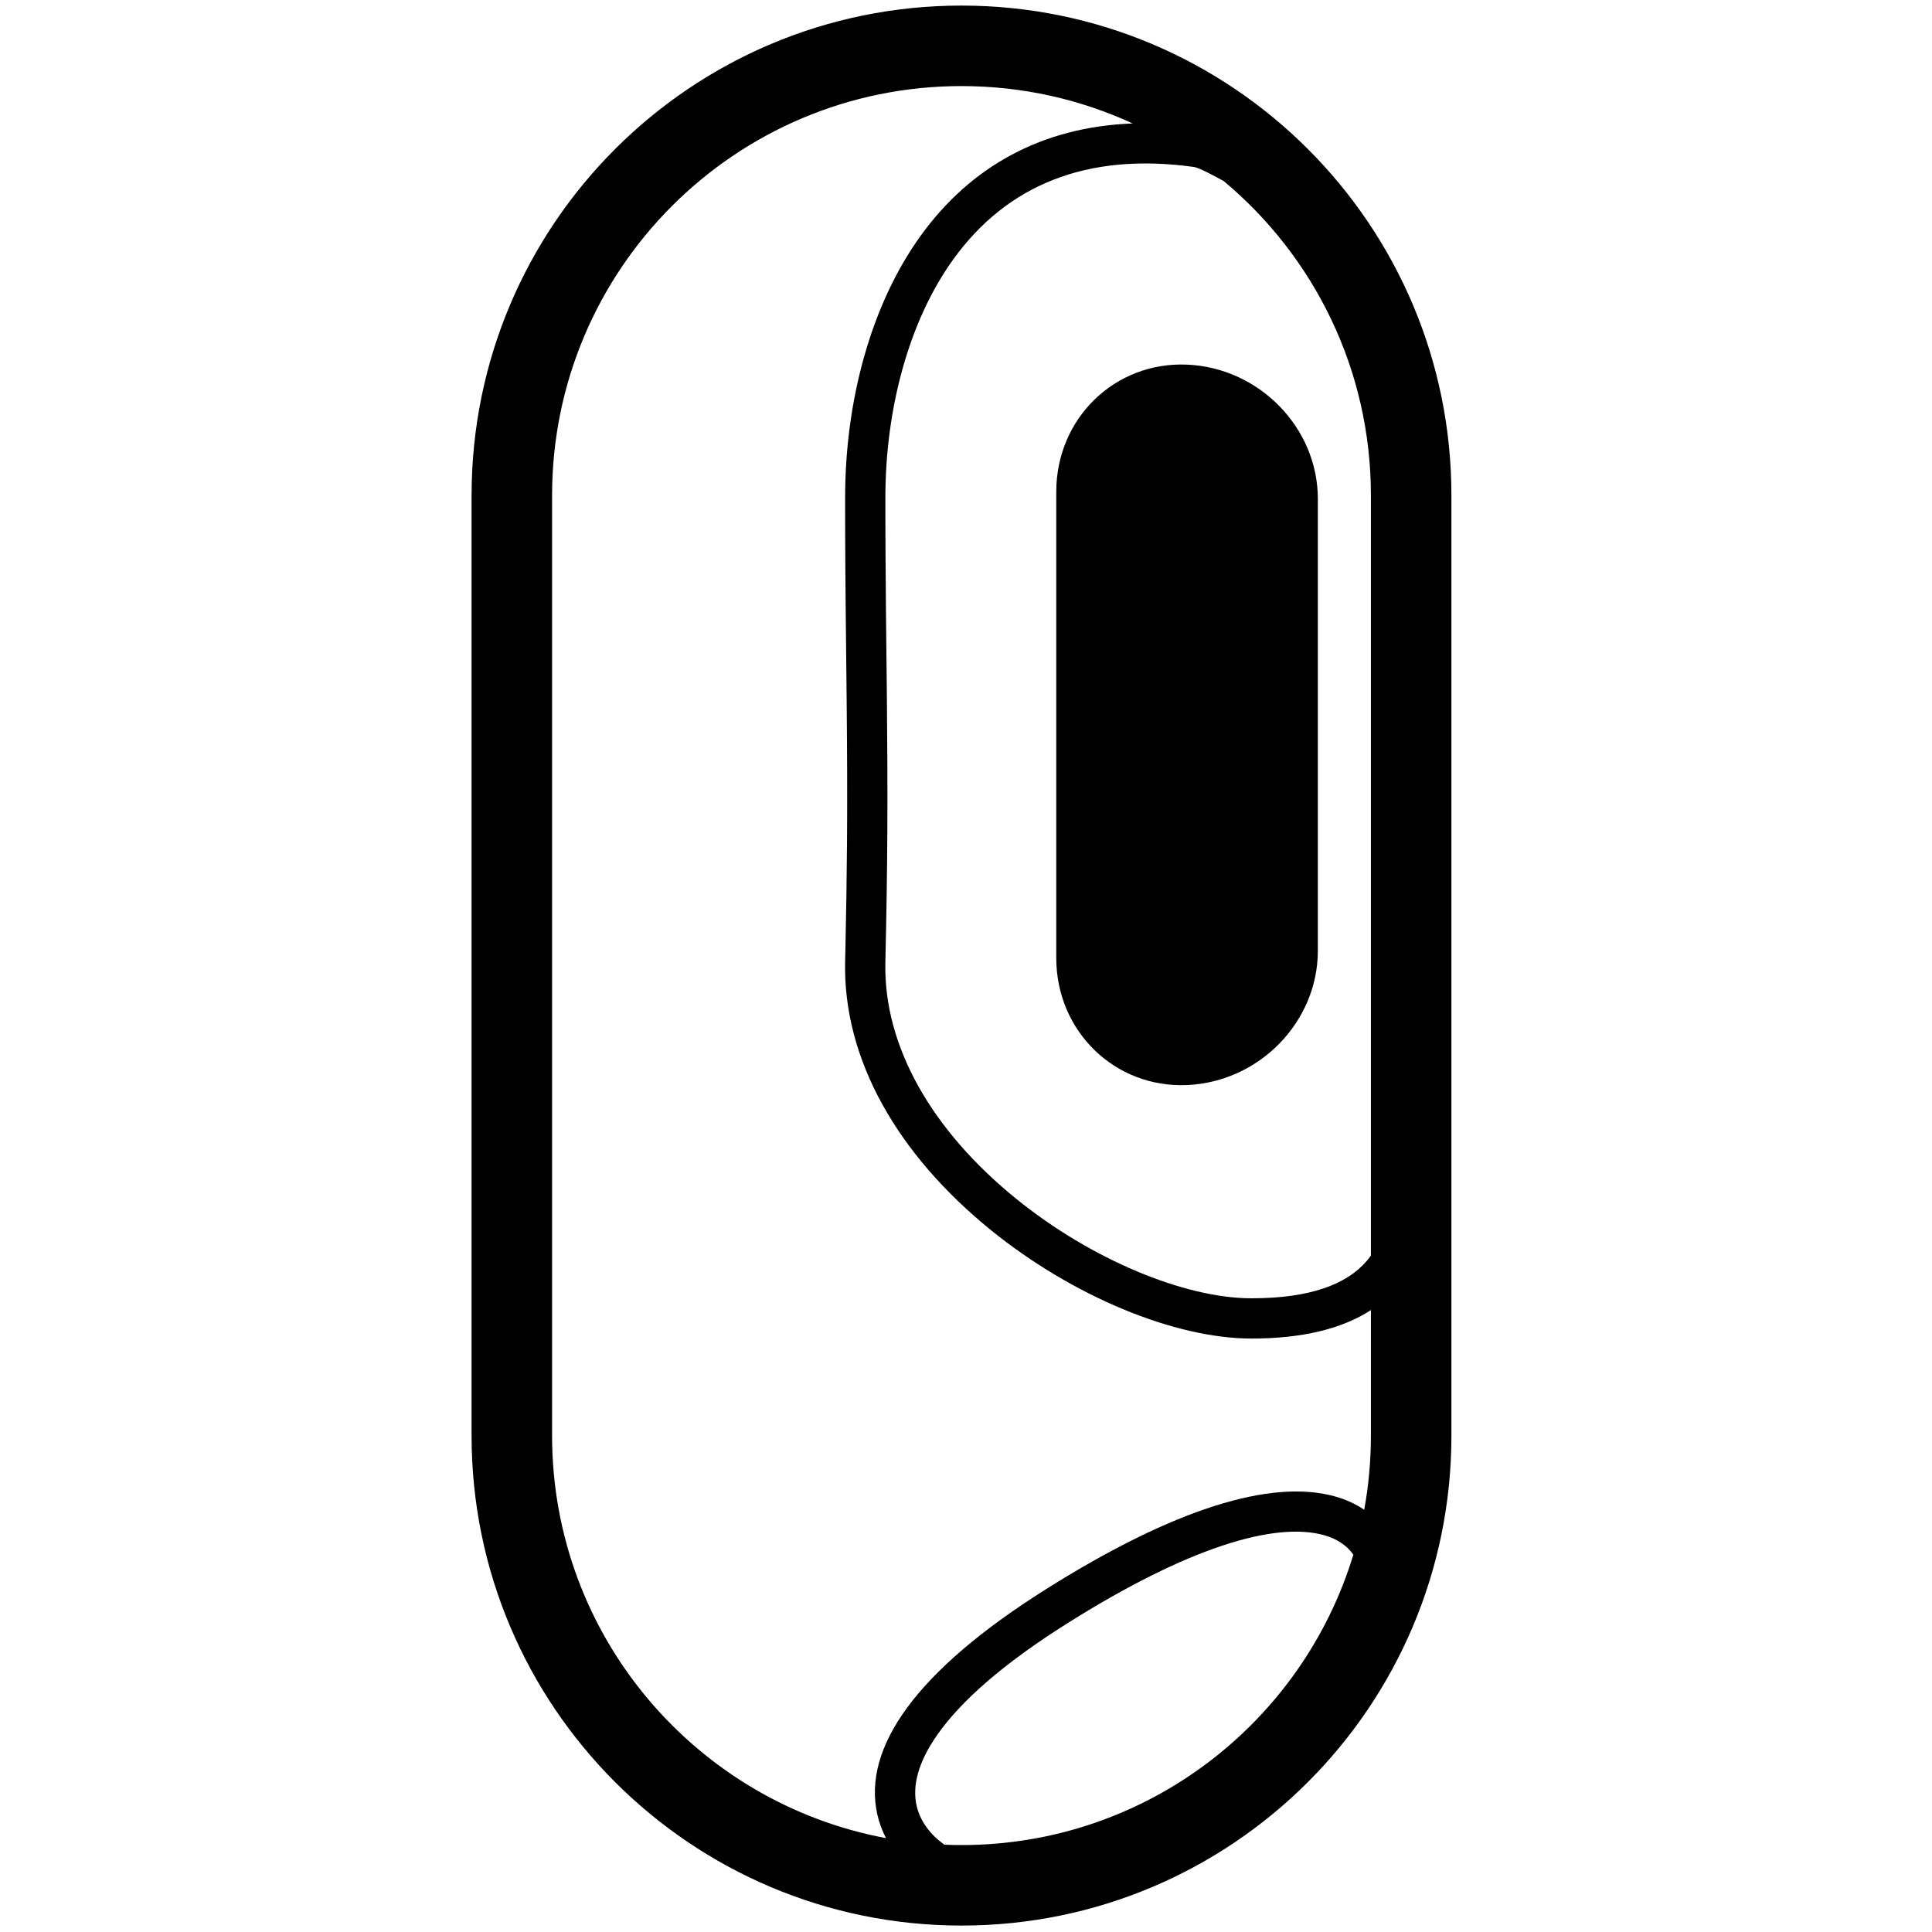
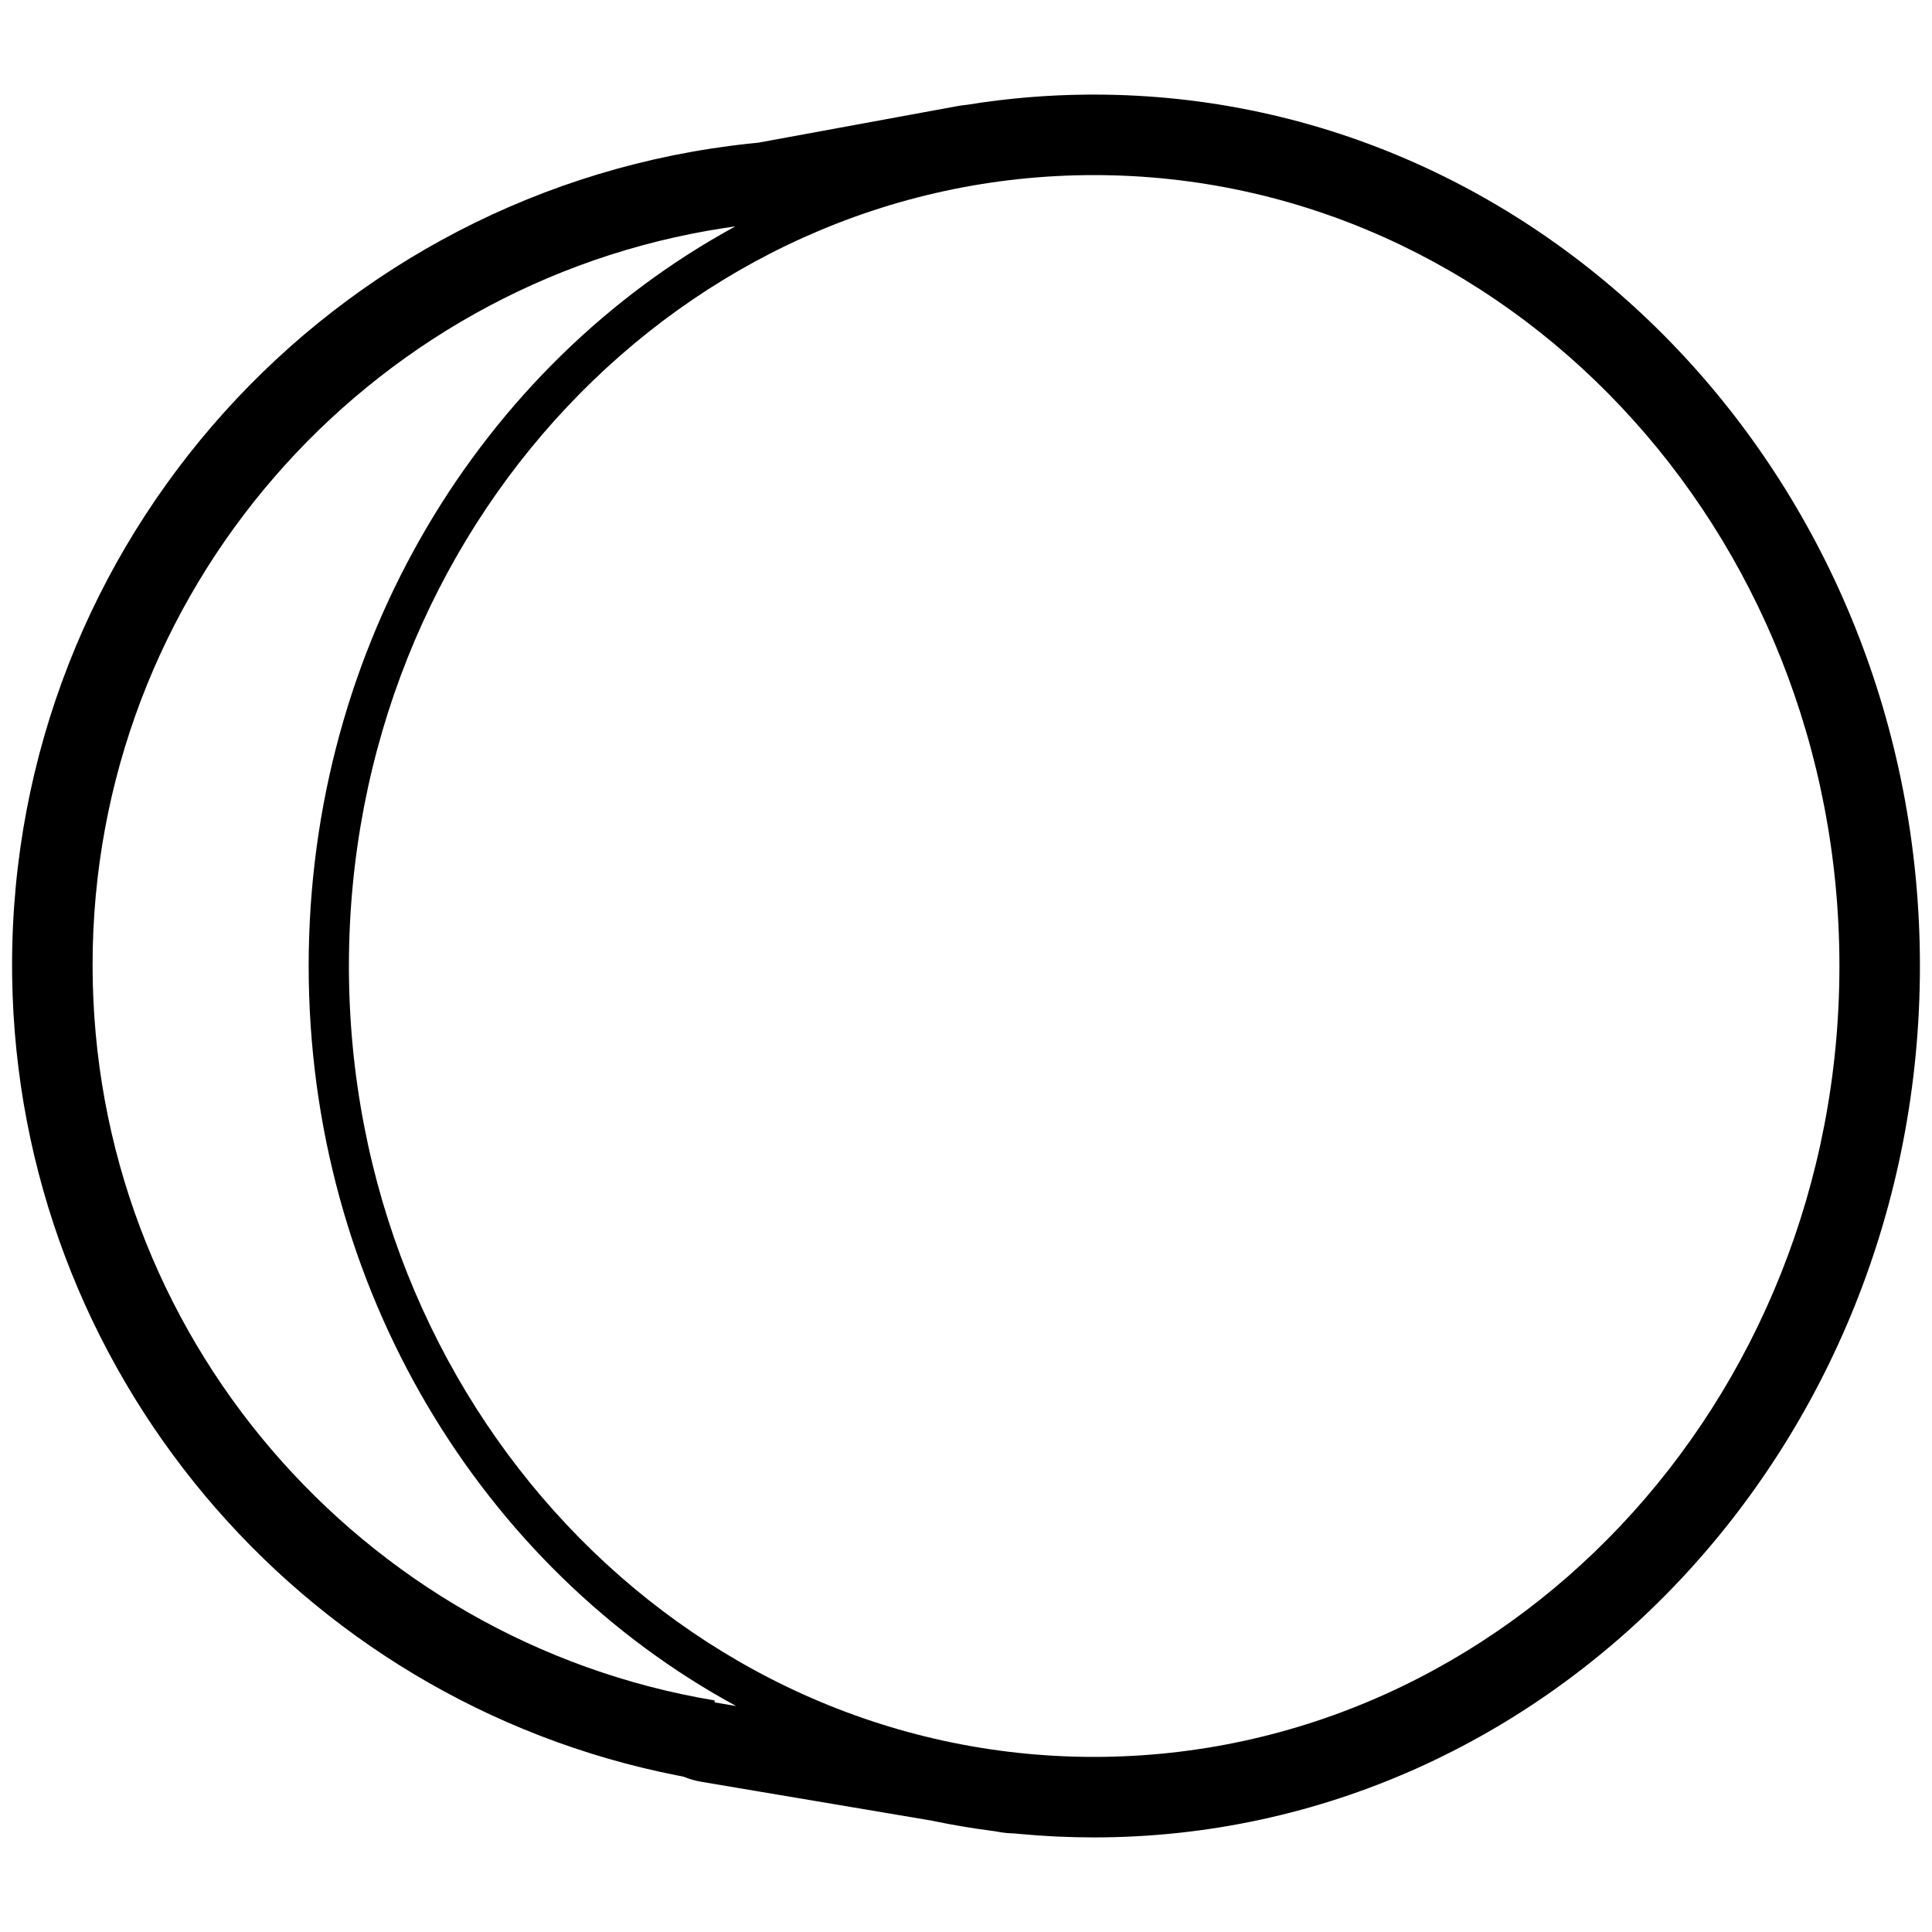
<svg xmlns="http://www.w3.org/2000/svg" height="960" viewBox="0 0 960 960" width="960">
-   <g fill="#000" fill-rule="evenodd">
-     <path d="m477.761 2.77c134.447 0 243.438 108.991 243.438 243.438v467.154c0 134.447-108.991 243.438-243.438 243.438s-243.438-108.991-243.438-243.438v-467.154c0-134.447 108.991-243.438 243.438-243.438zm52.423 803.954c-31.351 19.758-52.544 38.309-64.409 55.228-9.567 13.642-12.53 25.364-10.336 35.205 1.694 7.596 6.608 14.315 13.839 19.463 2.813.122 5.641.18 8.483.18 91.784 0 169.371-60.782 194.706-144.29-3.115-4.476-8.064-7.94-14.785-9.765-24.617-6.684-67.703 6.294-127.499 43.978zm-52.423-763.954c-112.356 0-203.438 91.082-203.438 203.438v467.154c0 99.54 71.488 182.382 165.924 199.986-1.934-3.715-3.399-7.67-4.328-11.839-7.388-33.137 19.284-71.17 83.602-111.705 64.078-40.384 112.118-54.854 143.403-46.359 5.679 1.542 10.671 3.845 14.948 6.744 2.187-11.942 3.328-24.251 3.328-36.826l.001-62.384c-14.251 9.248-33.897 14.138-59.389 14.138-38.249 0-88.954-21.072-129.461-53.907-45.976-37.268-73.556-84.534-72.412-133.542l.159-7.026c.397-18.173.646-34.578.768-50.806l.028-4.054c.132-20.938.056-41.804-.177-66.026l-.515-49.129c-.061-6.527-.111-12.519-.15-18.257l-.064-11.252-.028-7.221-.017-7.171-.007-9.32c0-48.117 12.748-96.013 37.695-130.473 24.815-34.277 60.198-53.895 105.183-55.584-25.878-11.926-54.688-18.578-85.051-18.578zm-3.931 85.891c-22.228 30.703-33.895 74.54-33.895 118.744l.008 9.803c.005 2.652.011 5.267.02 7.873l.035 8.361c.046 9.122.12 18.533.226 29.495l.468 44.222c.481 48.366.354 83.277-.76 130.975-.98 41.996 23.433 83.835 65.011 117.538 37.186 30.142 83.63 49.443 116.867 49.443 29.234 0 47.466-6.919 57.457-18.737.683-.808 1.327-1.636 1.932-2.485l-0-377.686c0-62.777-28.435-118.913-73.127-156.231l-3.318-1.789c-1.757-.941-3.1-1.645-4.287-2.243l-.582-.291c-.476-.236-.933-.457-1.389-.673l-.217-.102c-2.476-1.165-4.237-1.802-4.914-1.897-53.741-7.529-93.22 9.33-119.535 45.679z" fill-rule="nonzero" />
-     <path d="m589.841 181.182c35.891 1.539 64.987 31.399 64.987 66.694v224.589c0 35.295-29.096 65.155-64.987 66.694-35.891 1.539-64.987-26.731-64.987-63.142v-231.693c0-36.412 29.096-64.681 64.987-63.142z" />
-   </g>
+   <path d="m543.5 47c227.257 0 410.5 194.371 410.5 433s-183.243 433-410.5 433c-12.547 0-25.031-.595-37.426-1.778l-2.172-.214-.495-.003c-1.718-.029-3.457-.17-5.209-.428l-.752-.118-3.649-.607-1.498-.192c-9.397-1.234-18.73-2.808-27.985-4.716l-1.426-.298-114.431-19.29c-2.996-.505-5.868-1.336-8.584-2.453l-.266-.111-2.851-.54c-188.645-37.121-327.892-201.995-330.714-396.722l-.044-6.032c0-210.489 159.085-385.984 366.36-408.151l4.331-.43 99.412-18.261c1.209-.222 2.413-.387 3.611-.498l.525-.044.274-.046c20.052-3.259 40.402-4.959 60.933-5.07zm.1 40.0.1-0c-204.526 0-370.327 175.952-370.327 393 0 217.012 165.747 392.943 370.227 393l-.1 0c204.621 0 370.5-175.952 370.5-393 0-217.012-165.824-392.943-370.4-393zm-178.19 25.486-5.537.814c-177.743 27.26-313.873 180.832-313.873 366.2 0 183.695 133.685 336.166 309.072 365.431l.035.983 10.693 1.812c-126.204-68.488-212.427-207.563-212.427-367.726 0-159.998 86.046-298.951 212.037-367.514z" />
</svg>
